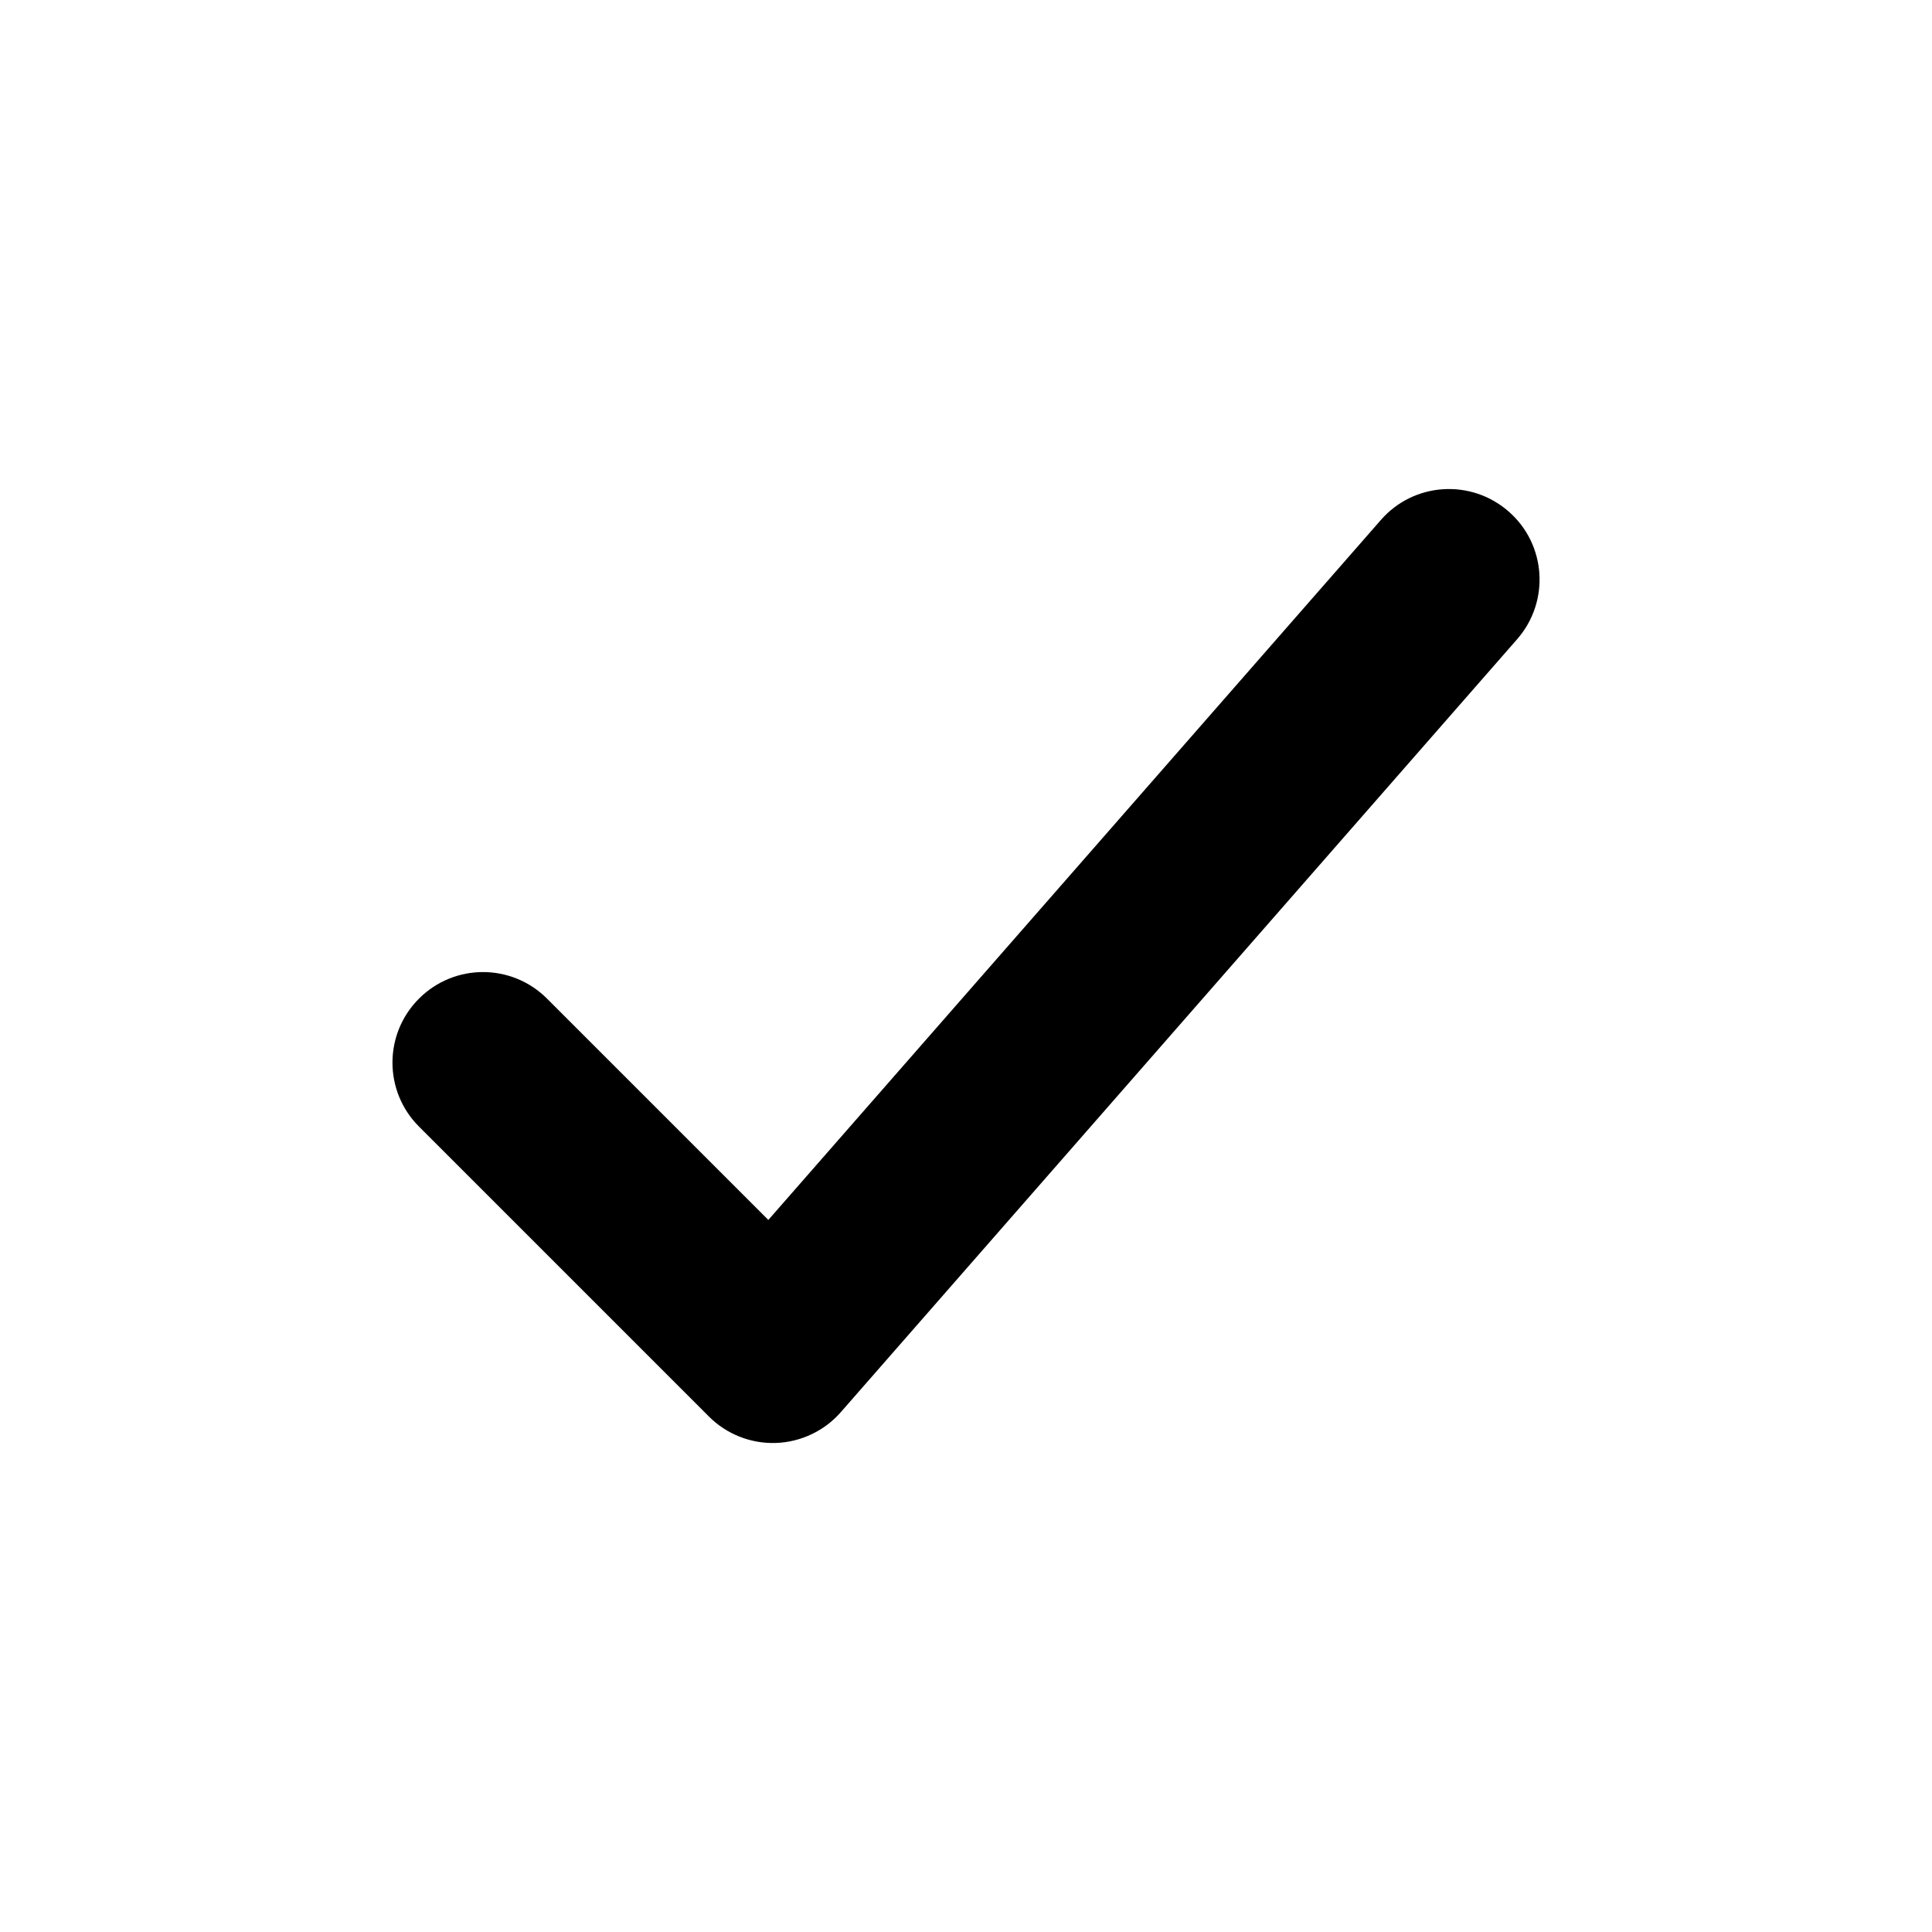
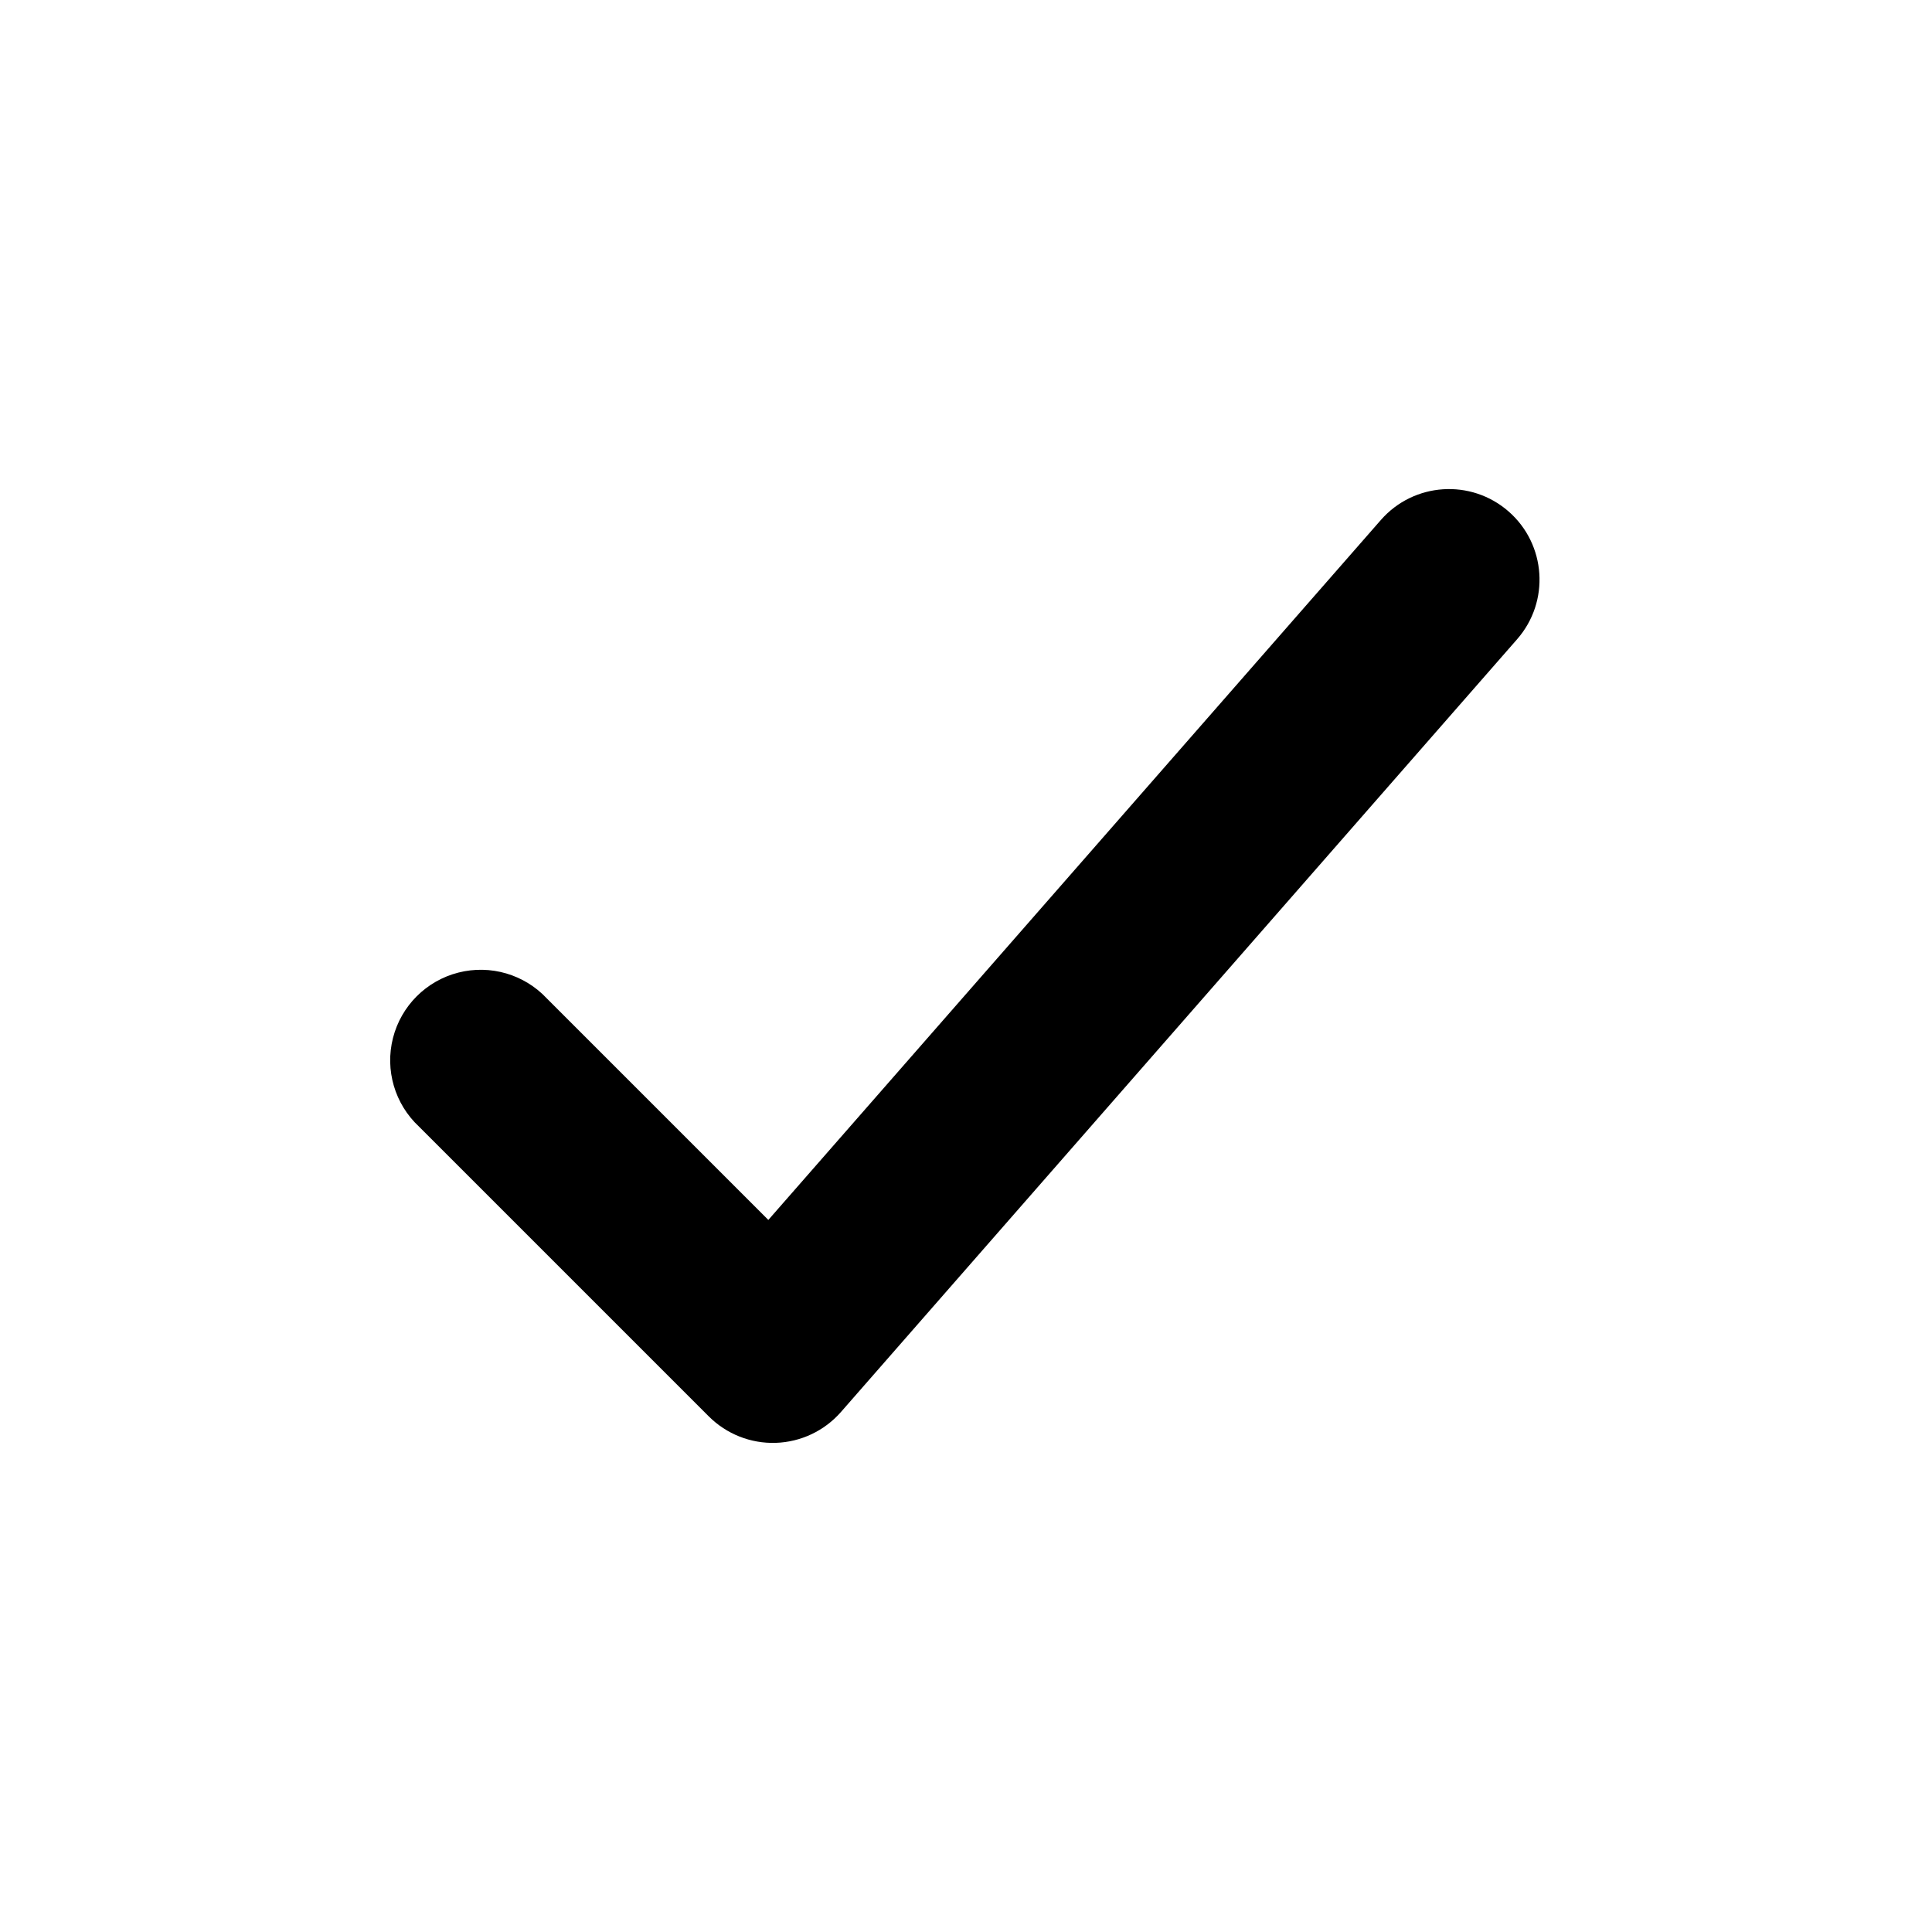
<svg xmlns="http://www.w3.org/2000/svg" viewBox="0 0 16 16" fill="none" width="16" height="16">
-   <path fill="currentColor" fill-rule="evenodd" d="M12.494 4.236C12.806 4.508 12.837 4.982 12.564 5.294L6.964 11.694C6.828 11.85 6.632 11.943 6.425 11.95 6.218 11.957 6.016 11.877 5.87 11.73L3.47 9.33C3.177 9.037 3.177 8.563 3.47 8.27 3.763 7.977 4.237 7.977 4.53 8.27L6.363 10.103 11.436 4.306C11.708 3.994 12.182 3.963 12.494 4.236Z" clip-rule="evenodd" />
+   <path fill="currentColor" fill-rule="evenodd" d="M12.494 4.236a.75.75 0 0 1 .07 1.058l-5.6 6.4a.75.75 0 0 1-1.094.036l-2.4-2.4a.75.75 0 1 1 1.06-1.06l1.833 1.833 5.073-5.797a.75.75 0 0 1 1.058-.07z" clip-rule="evenodd" />
</svg>
